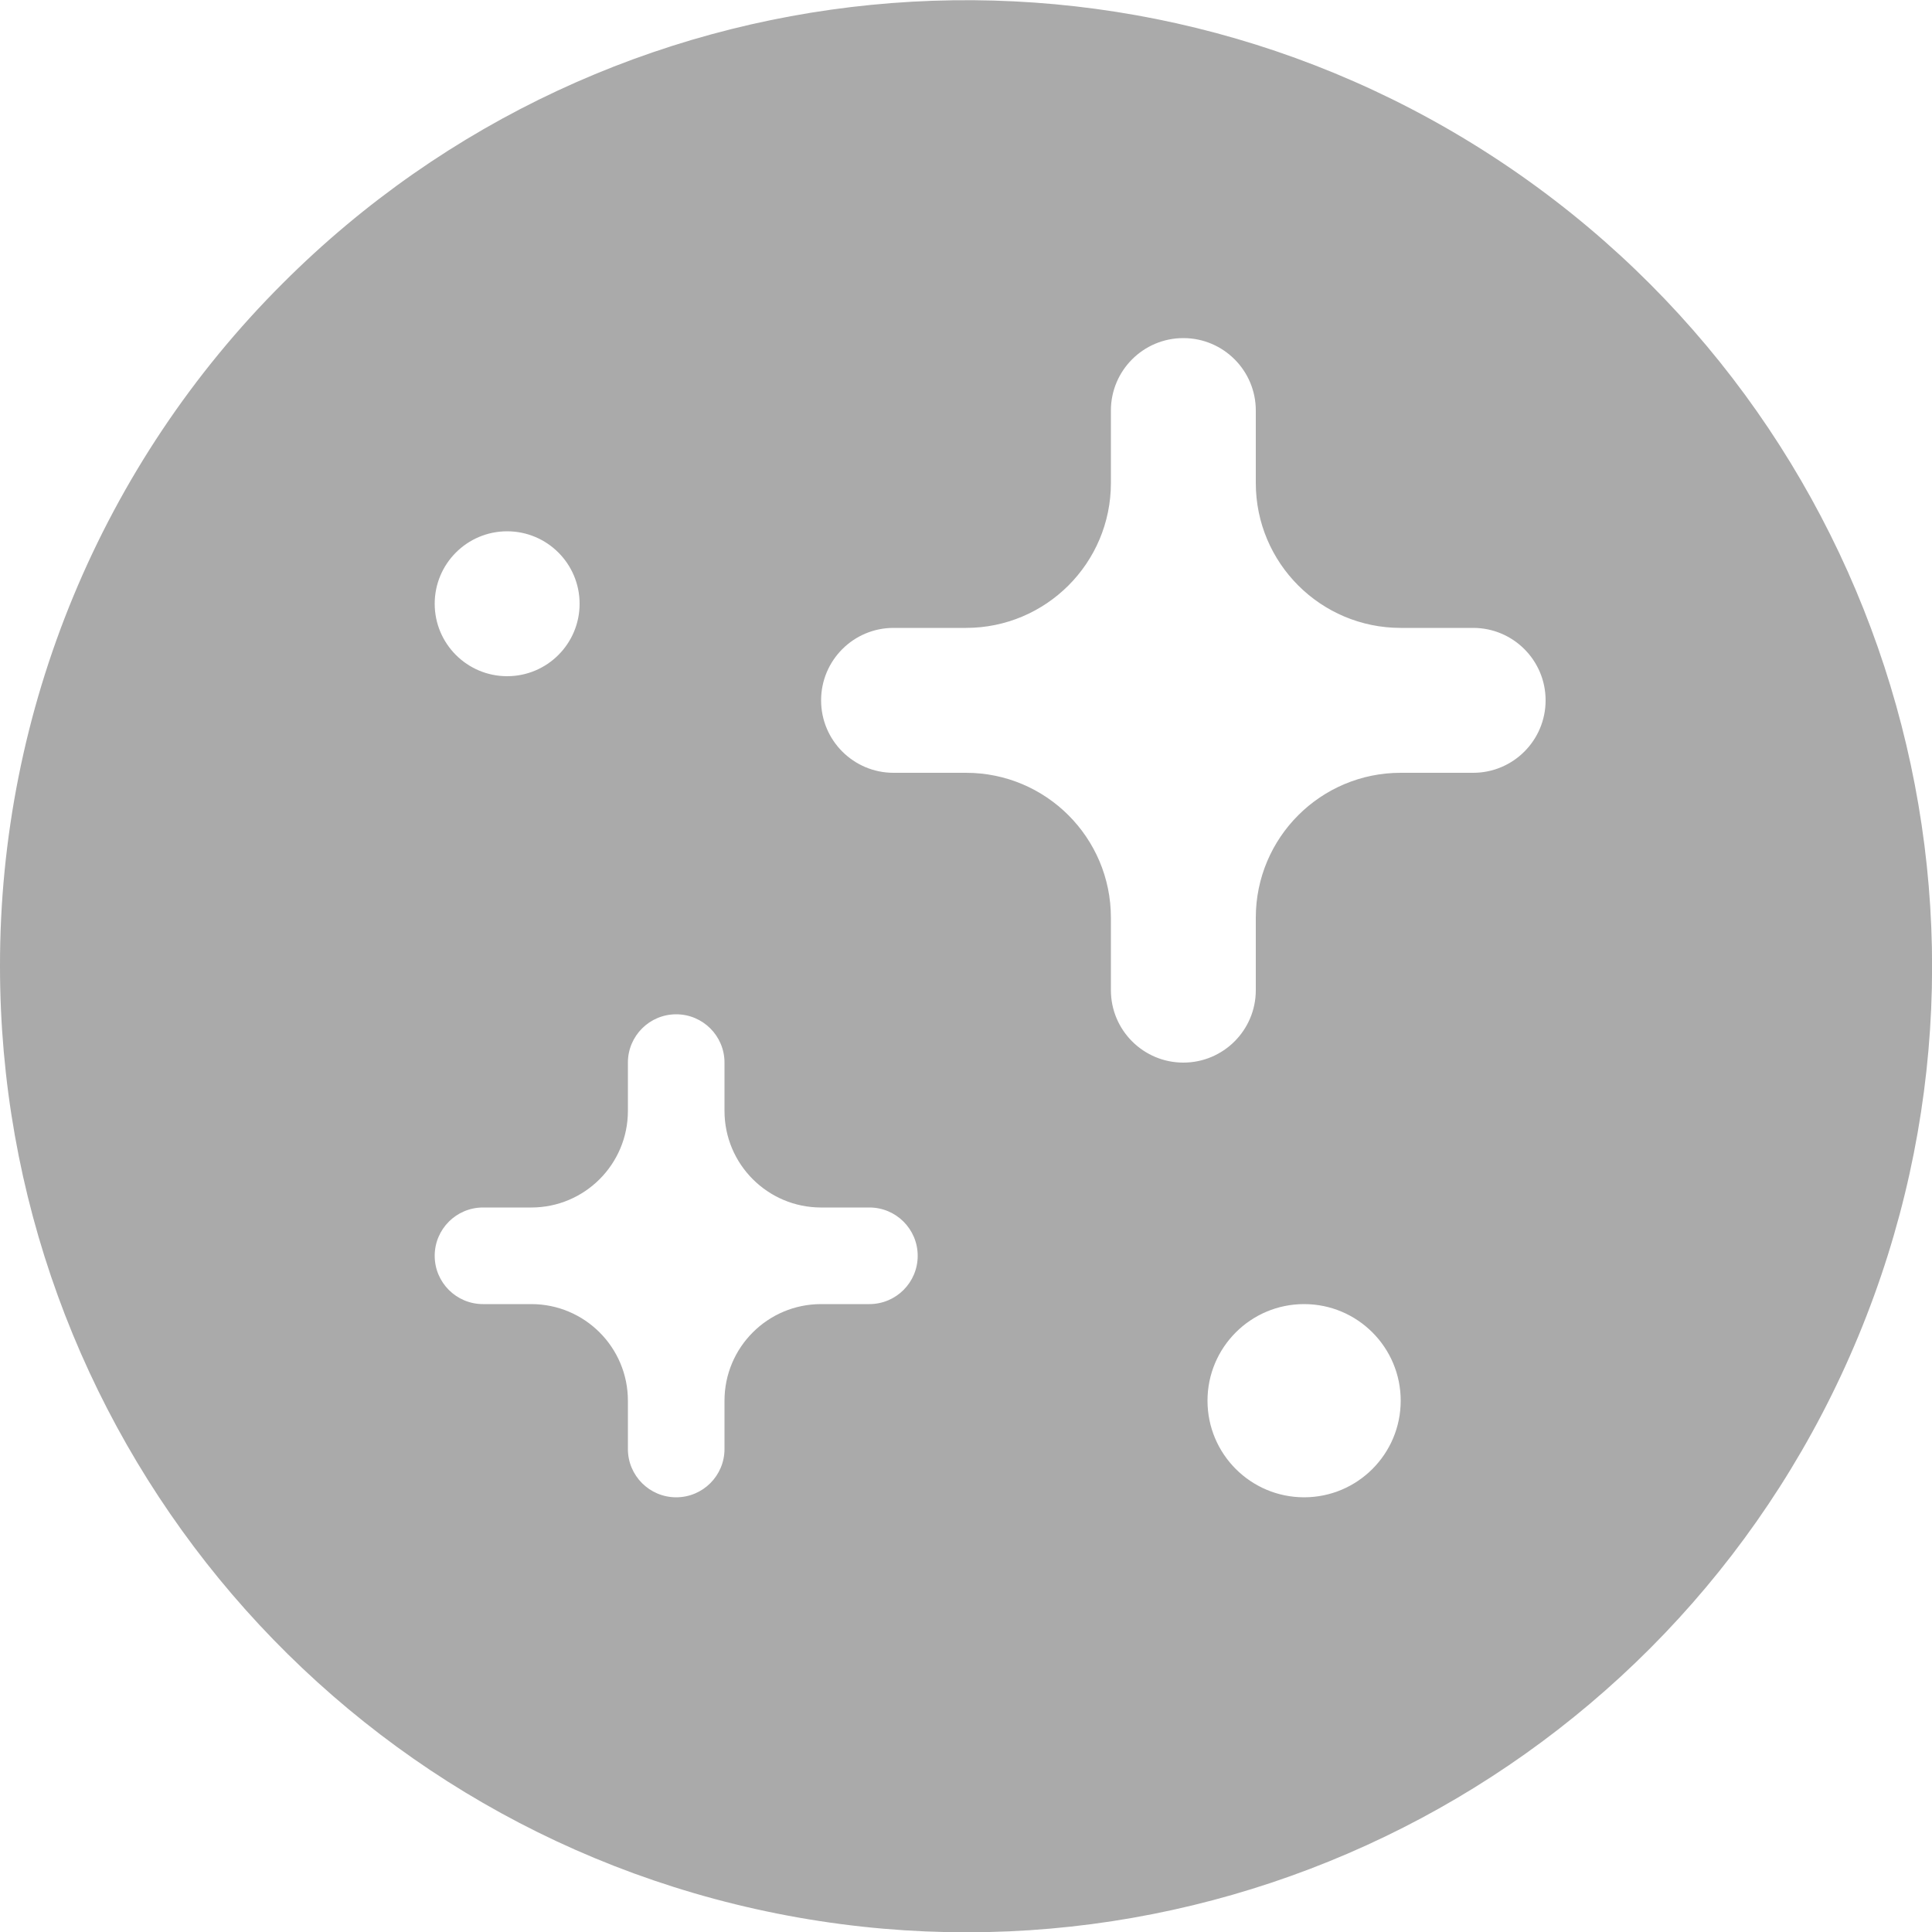
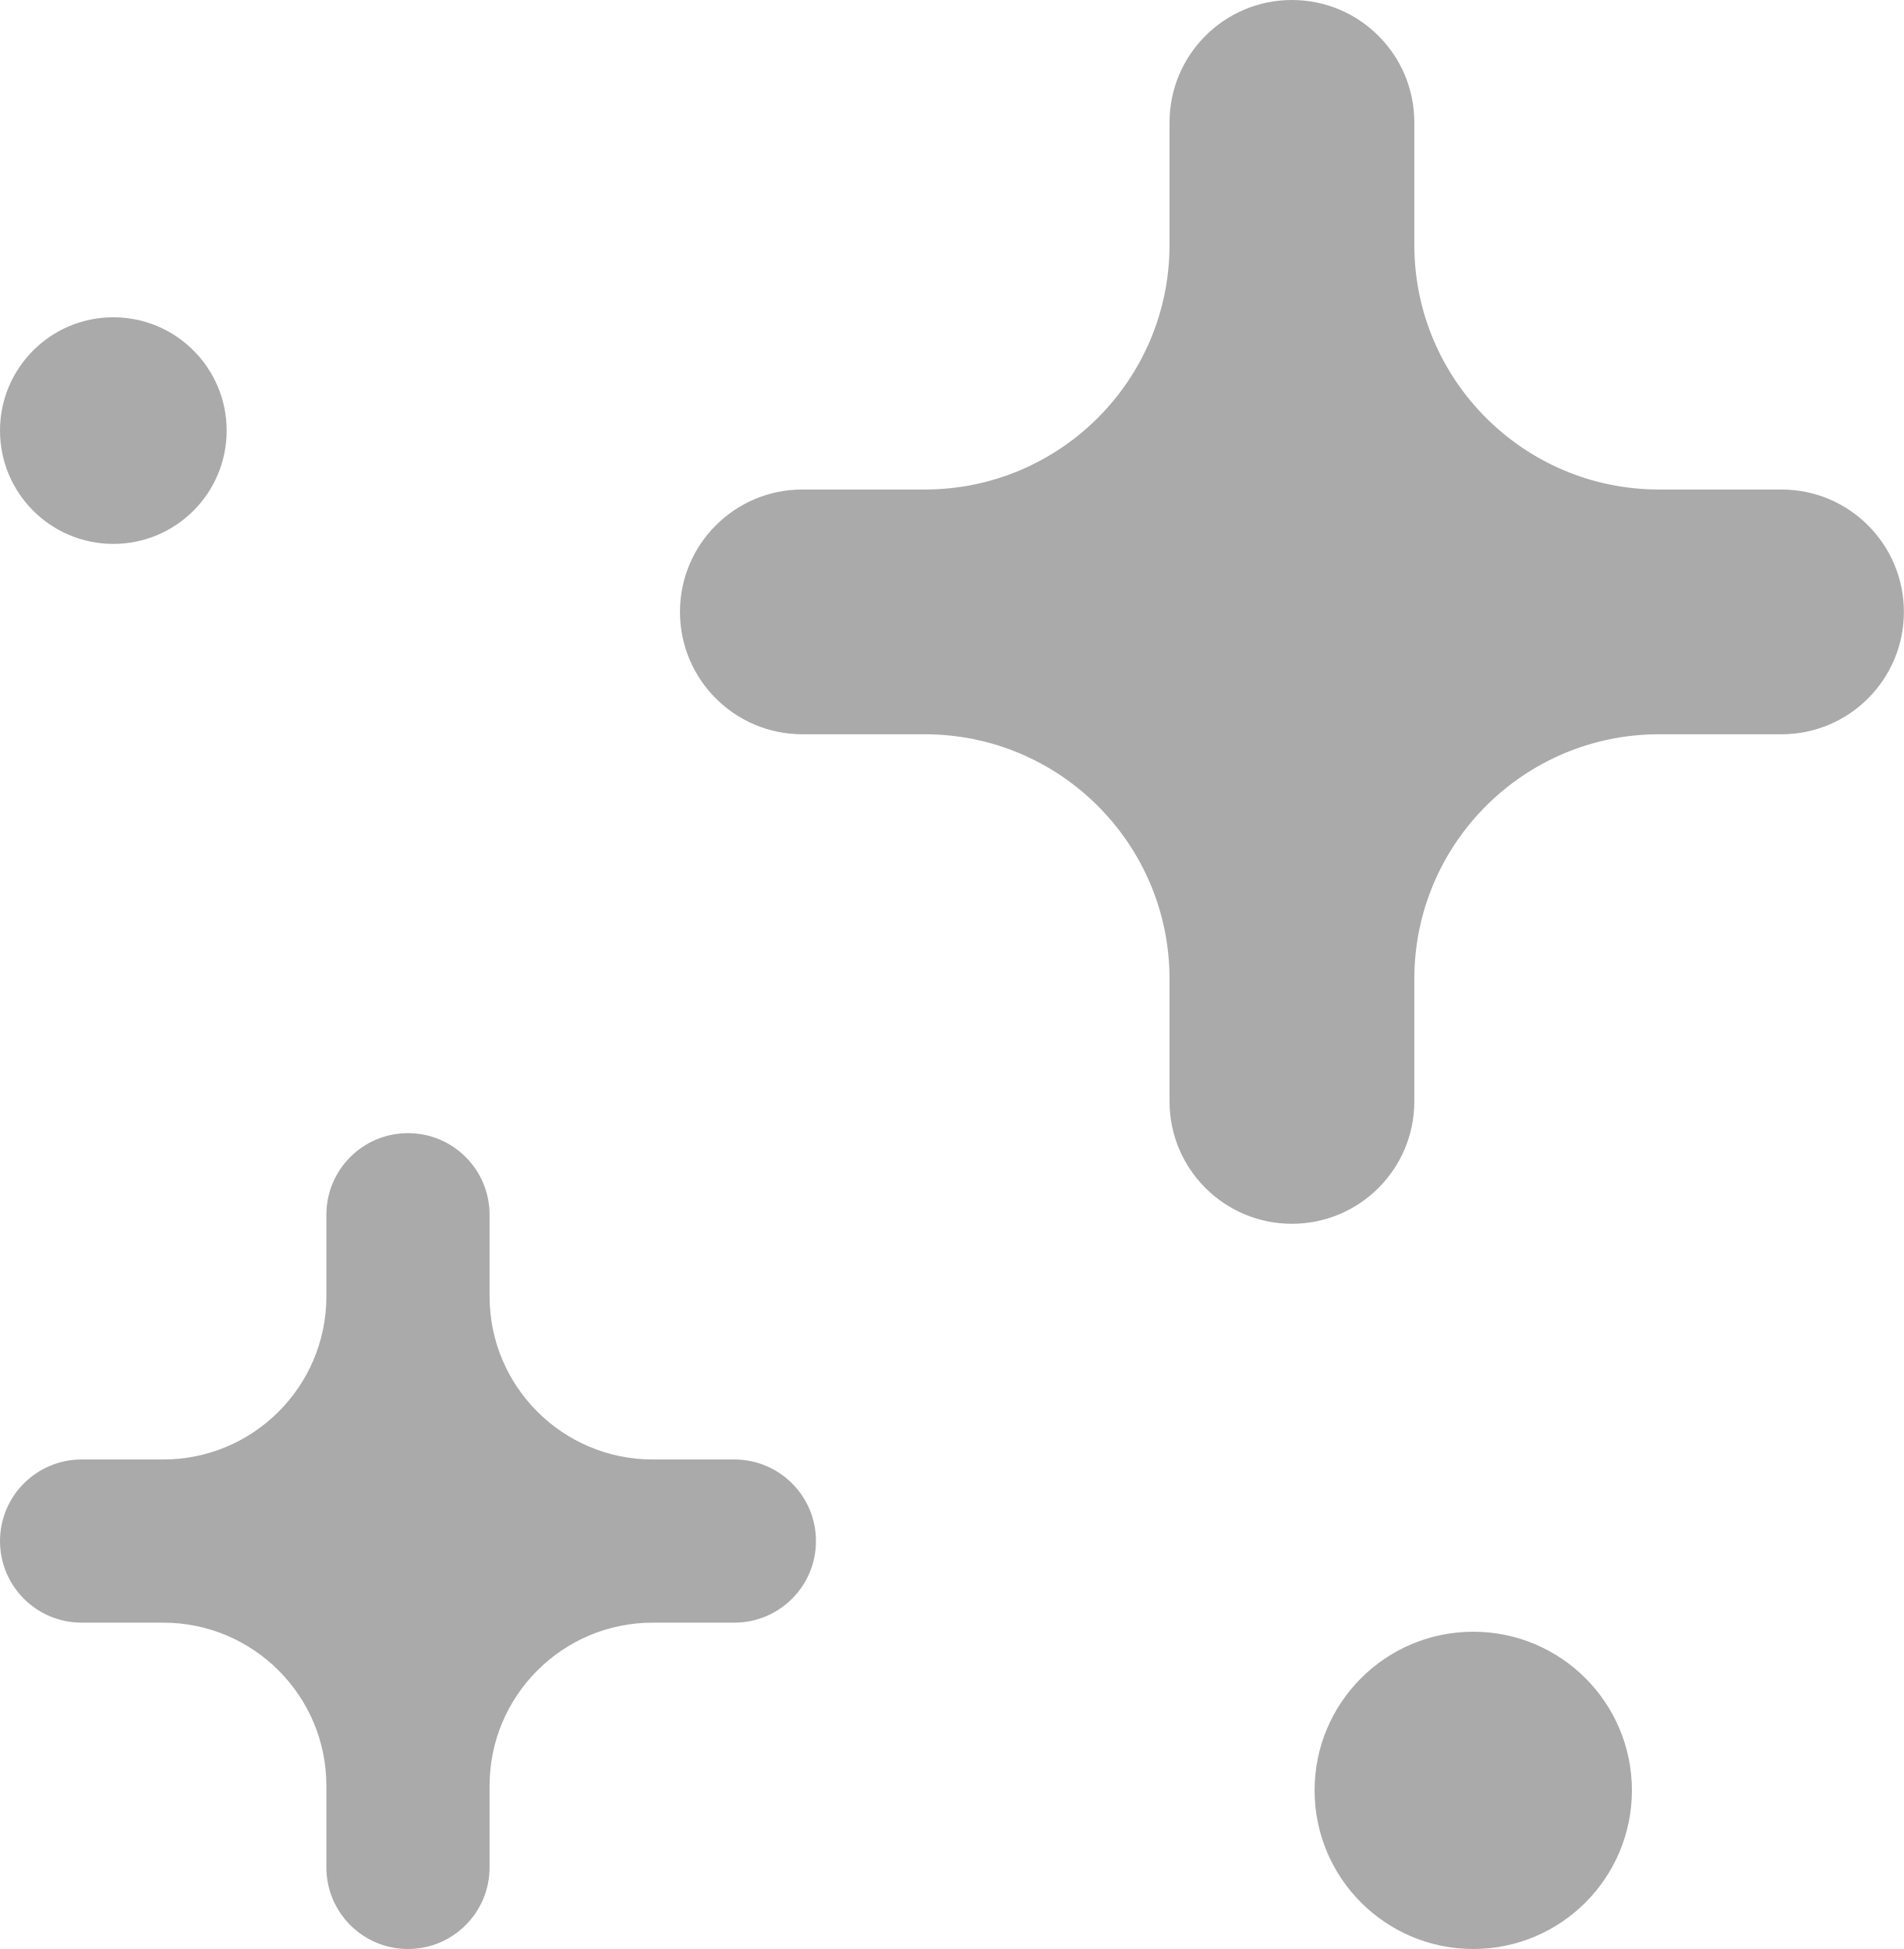
- <svg xmlns="http://www.w3.org/2000/svg" width="24" height="24" viewBox="0 0 80 80">
-   <path fill="#AAA" d="M0 40a39.87 39.87 0 0 1 11.72-28.28A40 40 0 1 1 0 40zm34 10a4 4 0 0 1-4-4v-2a2 2 0 1 0-4 0v2a4 4 0 0 1-4 4h-2a2 2 0 1 0 0 4h2a4 4 0 0 1 4 4v2a2 2 0 1 0 4 0v-2a4 4 0 0 1 4-4h2a2 2 0 1 0 0-4h-2zm24-24a6 6 0 0 1-6-6v-3a3 3 0 0 0-6 0v3a6 6 0 0 1-6 6h-3a3 3 0 0 0 0 6h3a6 6 0 0 1 6 6v3a3 3 0 0 0 6 0v-3a6 6 0 0 1 6-6h3a3 3 0 0 0 0-6h-3zm-4 36a4 4 0 1 0 0-8 4 4 0 0 0 0 8zM21 28a3 3 0 1 0 0-6 3 3 0 0 0 0 6z" />
+ <svg xmlns="http://www.w3.org/2000/svg" width="42" height="43" viewBox="0 0 42 43">
+   <path d="M14.4 32.2a3.6 3.6 0 0 1-3.6-3.6v-1.8a1.8 1.8 0 0 0-3.6 0v1.8a3.6 3.6 0 0 1-3.6 3.6H1.8a1.8 1.8 0 0 0 0 3.6h1.8a3.6 3.6 0 0 1 3.6 3.6v1.8a1.8 1.8 0 0 0 3.6 0v-1.8a3.6 3.6 0 0 1 3.6-3.6h1.8a1.8 1.8 0 0 0 0-3.6h-1.8zm22.2-21.4a5.4 5.4 0 0 1-5.4-5.4V2.7a2.7 2.7 0 0 0-5.4 0v2.7a5.4 5.4 0 0 1-5.4 5.4h-2.7a2.7 2.7 0 0 0 0 5.4h2.7a5.4 5.4 0 0 1 5.4 5.4v2.7a2.7 2.7 0 0 0 5.4 0v-2.7a5.4 5.4 0 0 1 5.4-5.4h2.7a2.7 2.7 0 0 0 0-5.4h-2.7zM32.5 43a3.5 3.5 0 1 0 0-7 3.5 3.5 0 0 0 0 7zm-30-31a2.5 2.5 0 1 0 0-5 2.5 2.5 0 0 0 0 5z" fill="#AAA" fill-rule="nonzero" />
</svg>
